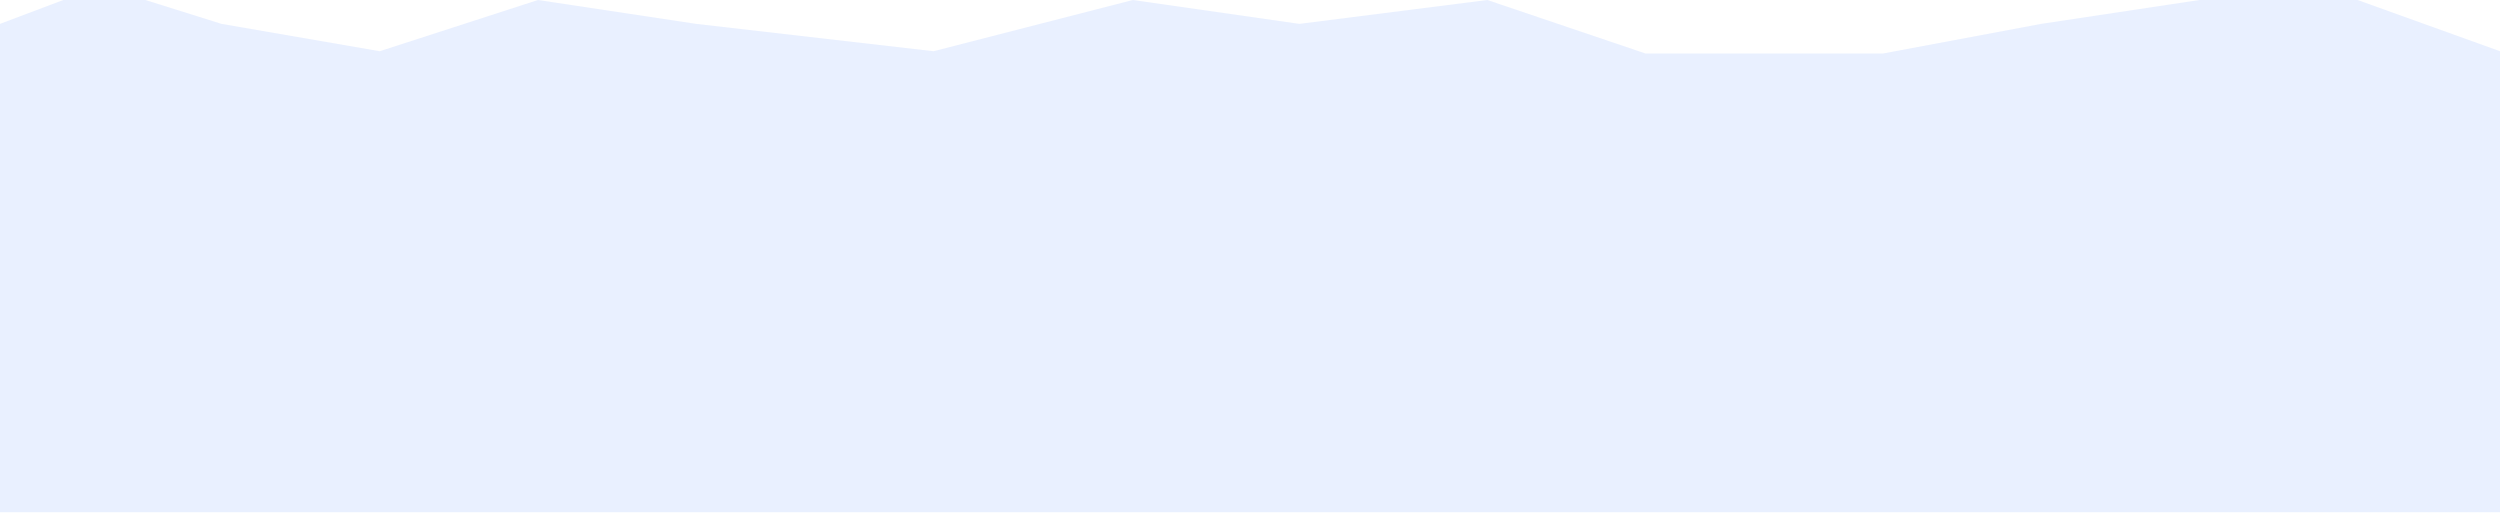
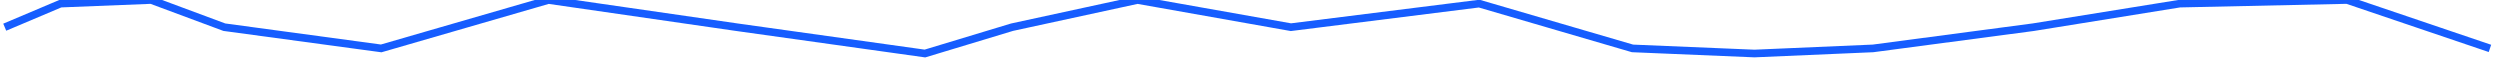
- <svg xmlns="http://www.w3.org/2000/svg" version="1.1" width="327px" height="67px">
-   <g transform="matrix(1 0 0 1 -12 -132 )">
-     <path d="M 0 67  L 0 3.123  L 8.278 0  L 19.016 0  L 28.975 3.123  L 49.671 6.7  L 70.367 0  L 91.063 3.123  L 122.108 6.7  L 148.172 0  L 169.958 3.123  L 194.544 0  L 215.241 7  L 246.285 7  L 266.981 3.123  L 287.677 0  L 308.373 0  L 327 6.7  L 327 11.183  L 327 67  L 0 67  Z " fill-rule="nonzero" fill="#165dff" stroke="none" fill-opacity="0.09" transform="matrix(1 0 0 1 12 132 )" />
+ <svg xmlns="http://www.w3.org/2000/svg" version="1.1" width="327px" height="8px">
+   <g transform="matrix(1 0 0 1 -12 -131 )">
+     <path d="M 0.62 3.556  L 7.915 0.472  L 19.768 0  L 29.343 3.556  L 49.859 6.331  L 71.742 0  L 96.362 3.556  L 120.981 7  L 132.379 3.556  L 148.791 0  L 168.852 3.556  L 193.471 0.472  L 213.531 6.331  L 229.488 7  L 244.989 6.331  L 265.961 3.556  L 285.109 0.472  L 306.993 0  L 325.685 6.331  " stroke-width="1" stroke="#165dff" fill="none" stroke-opacity="0.996" transform="matrix(1 0 0 1 12 131 )" />
  </g>
</svg>
